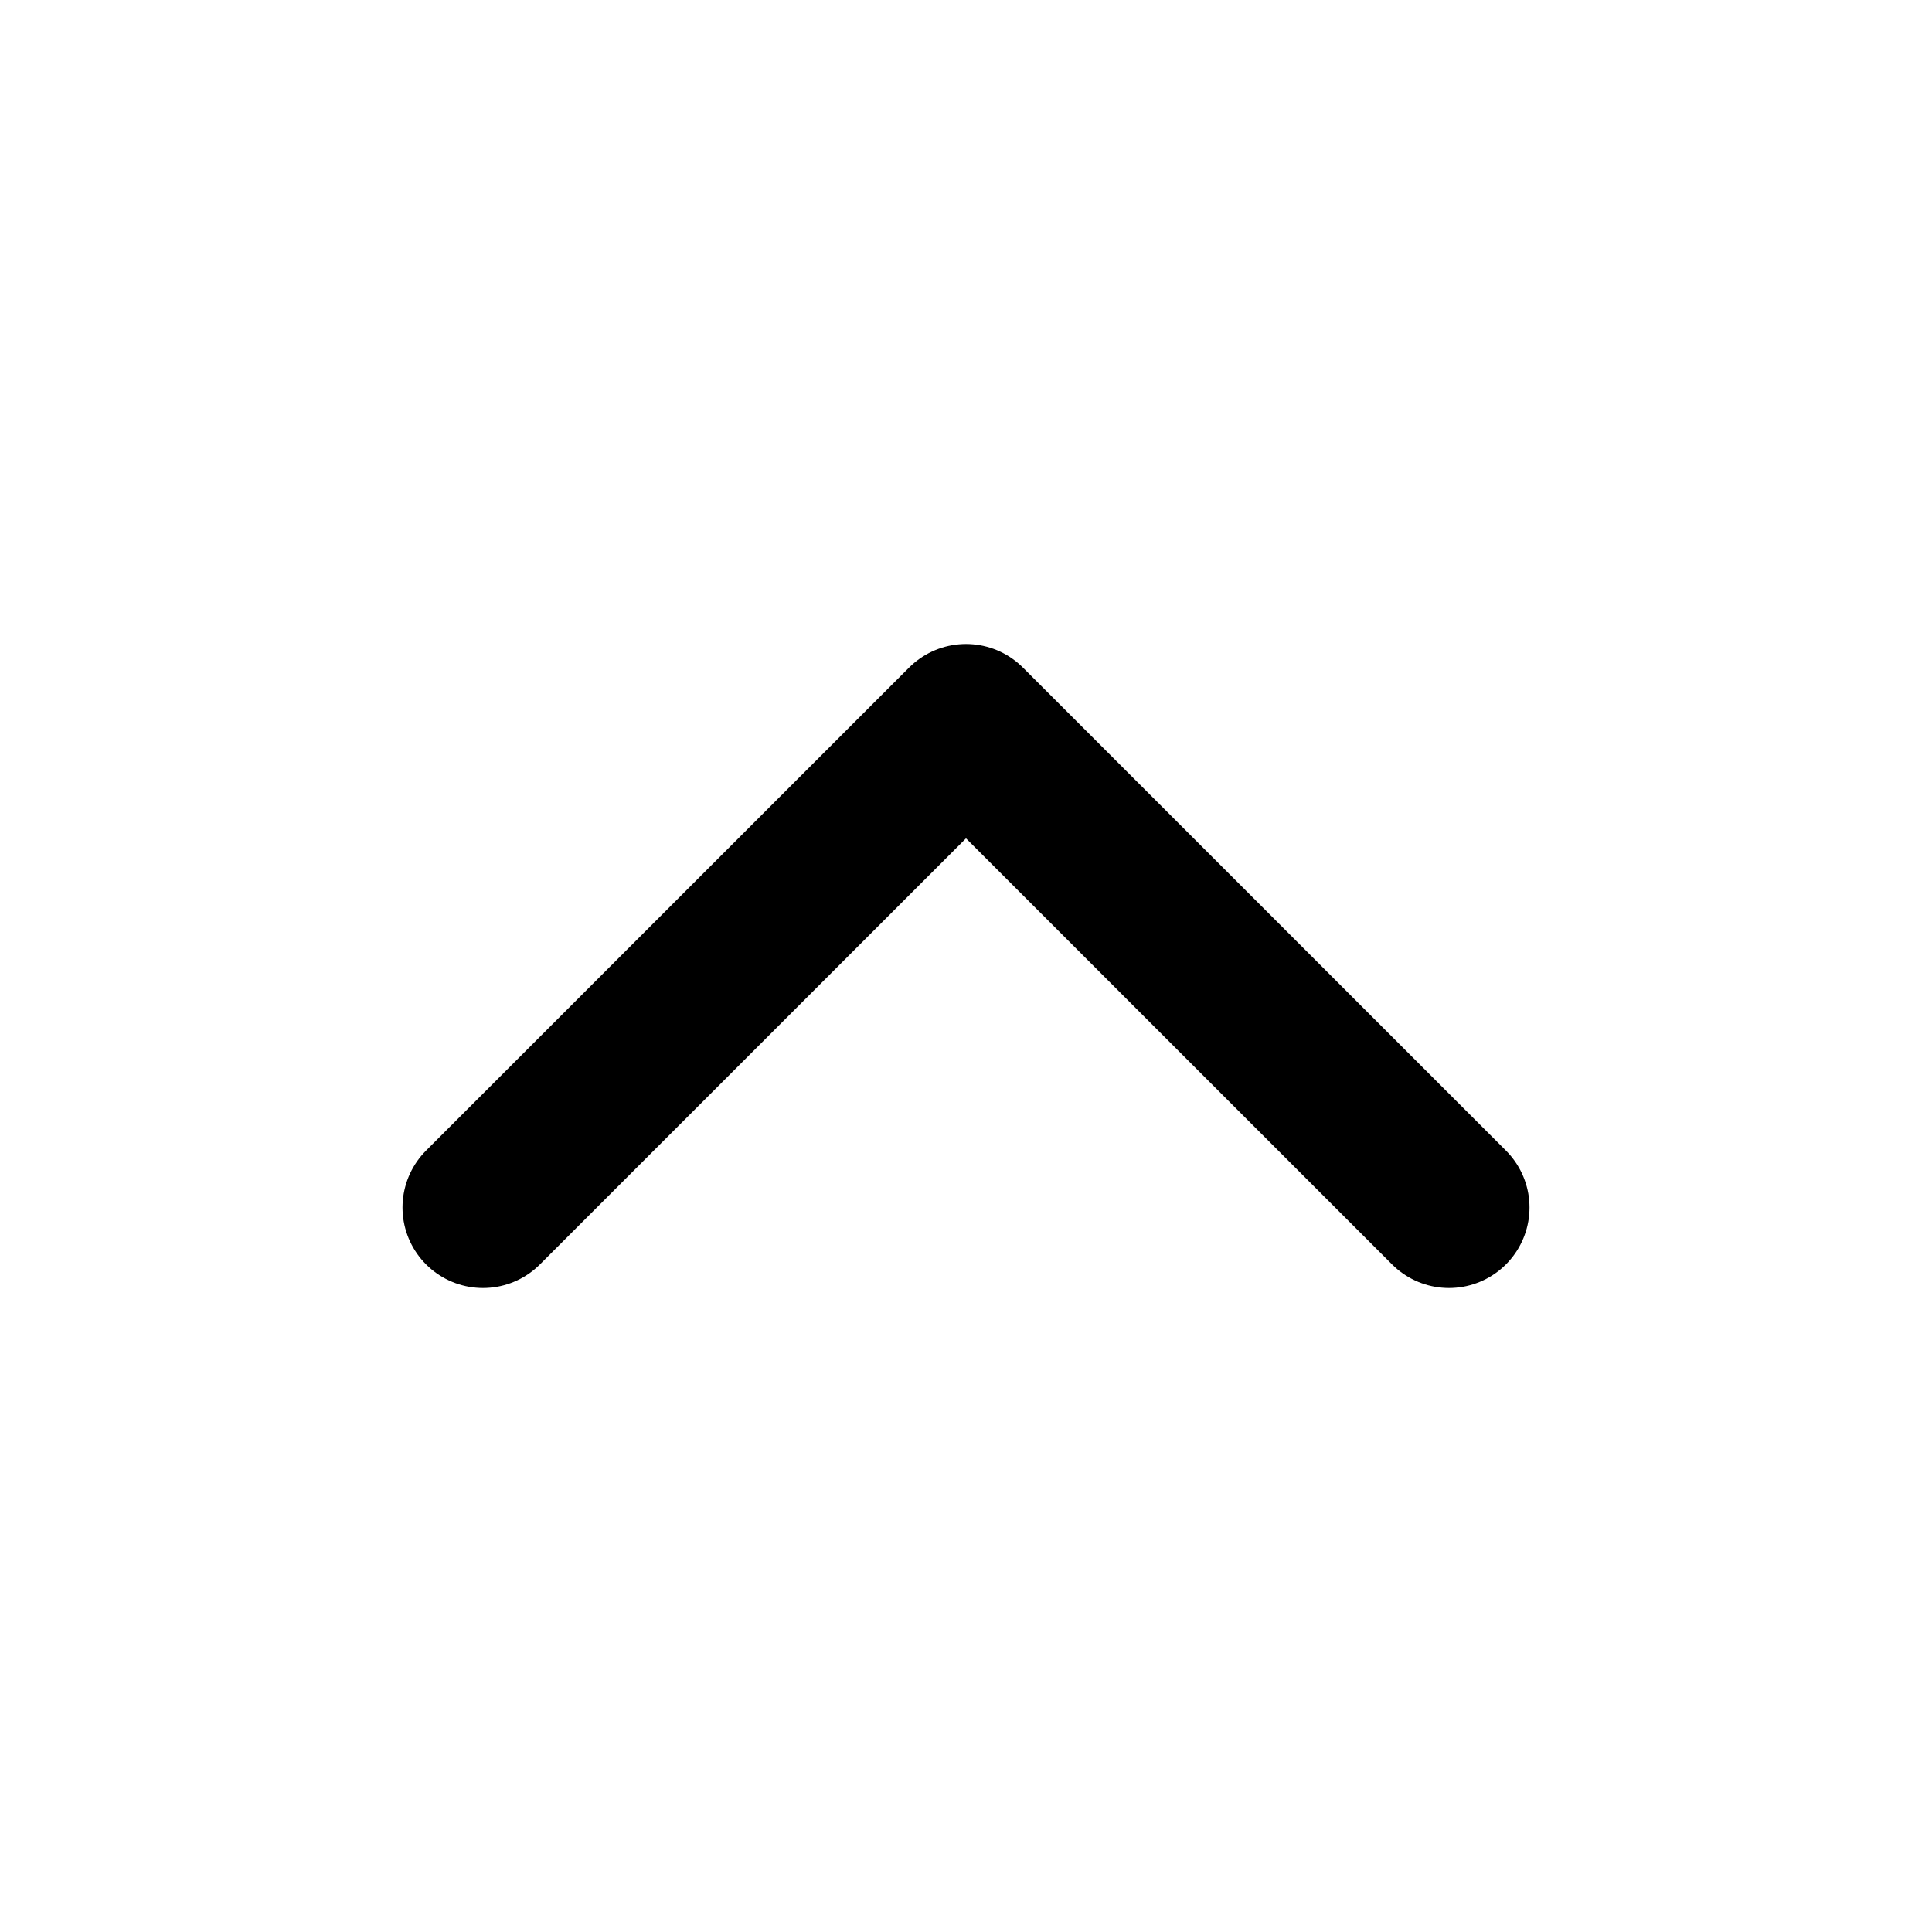
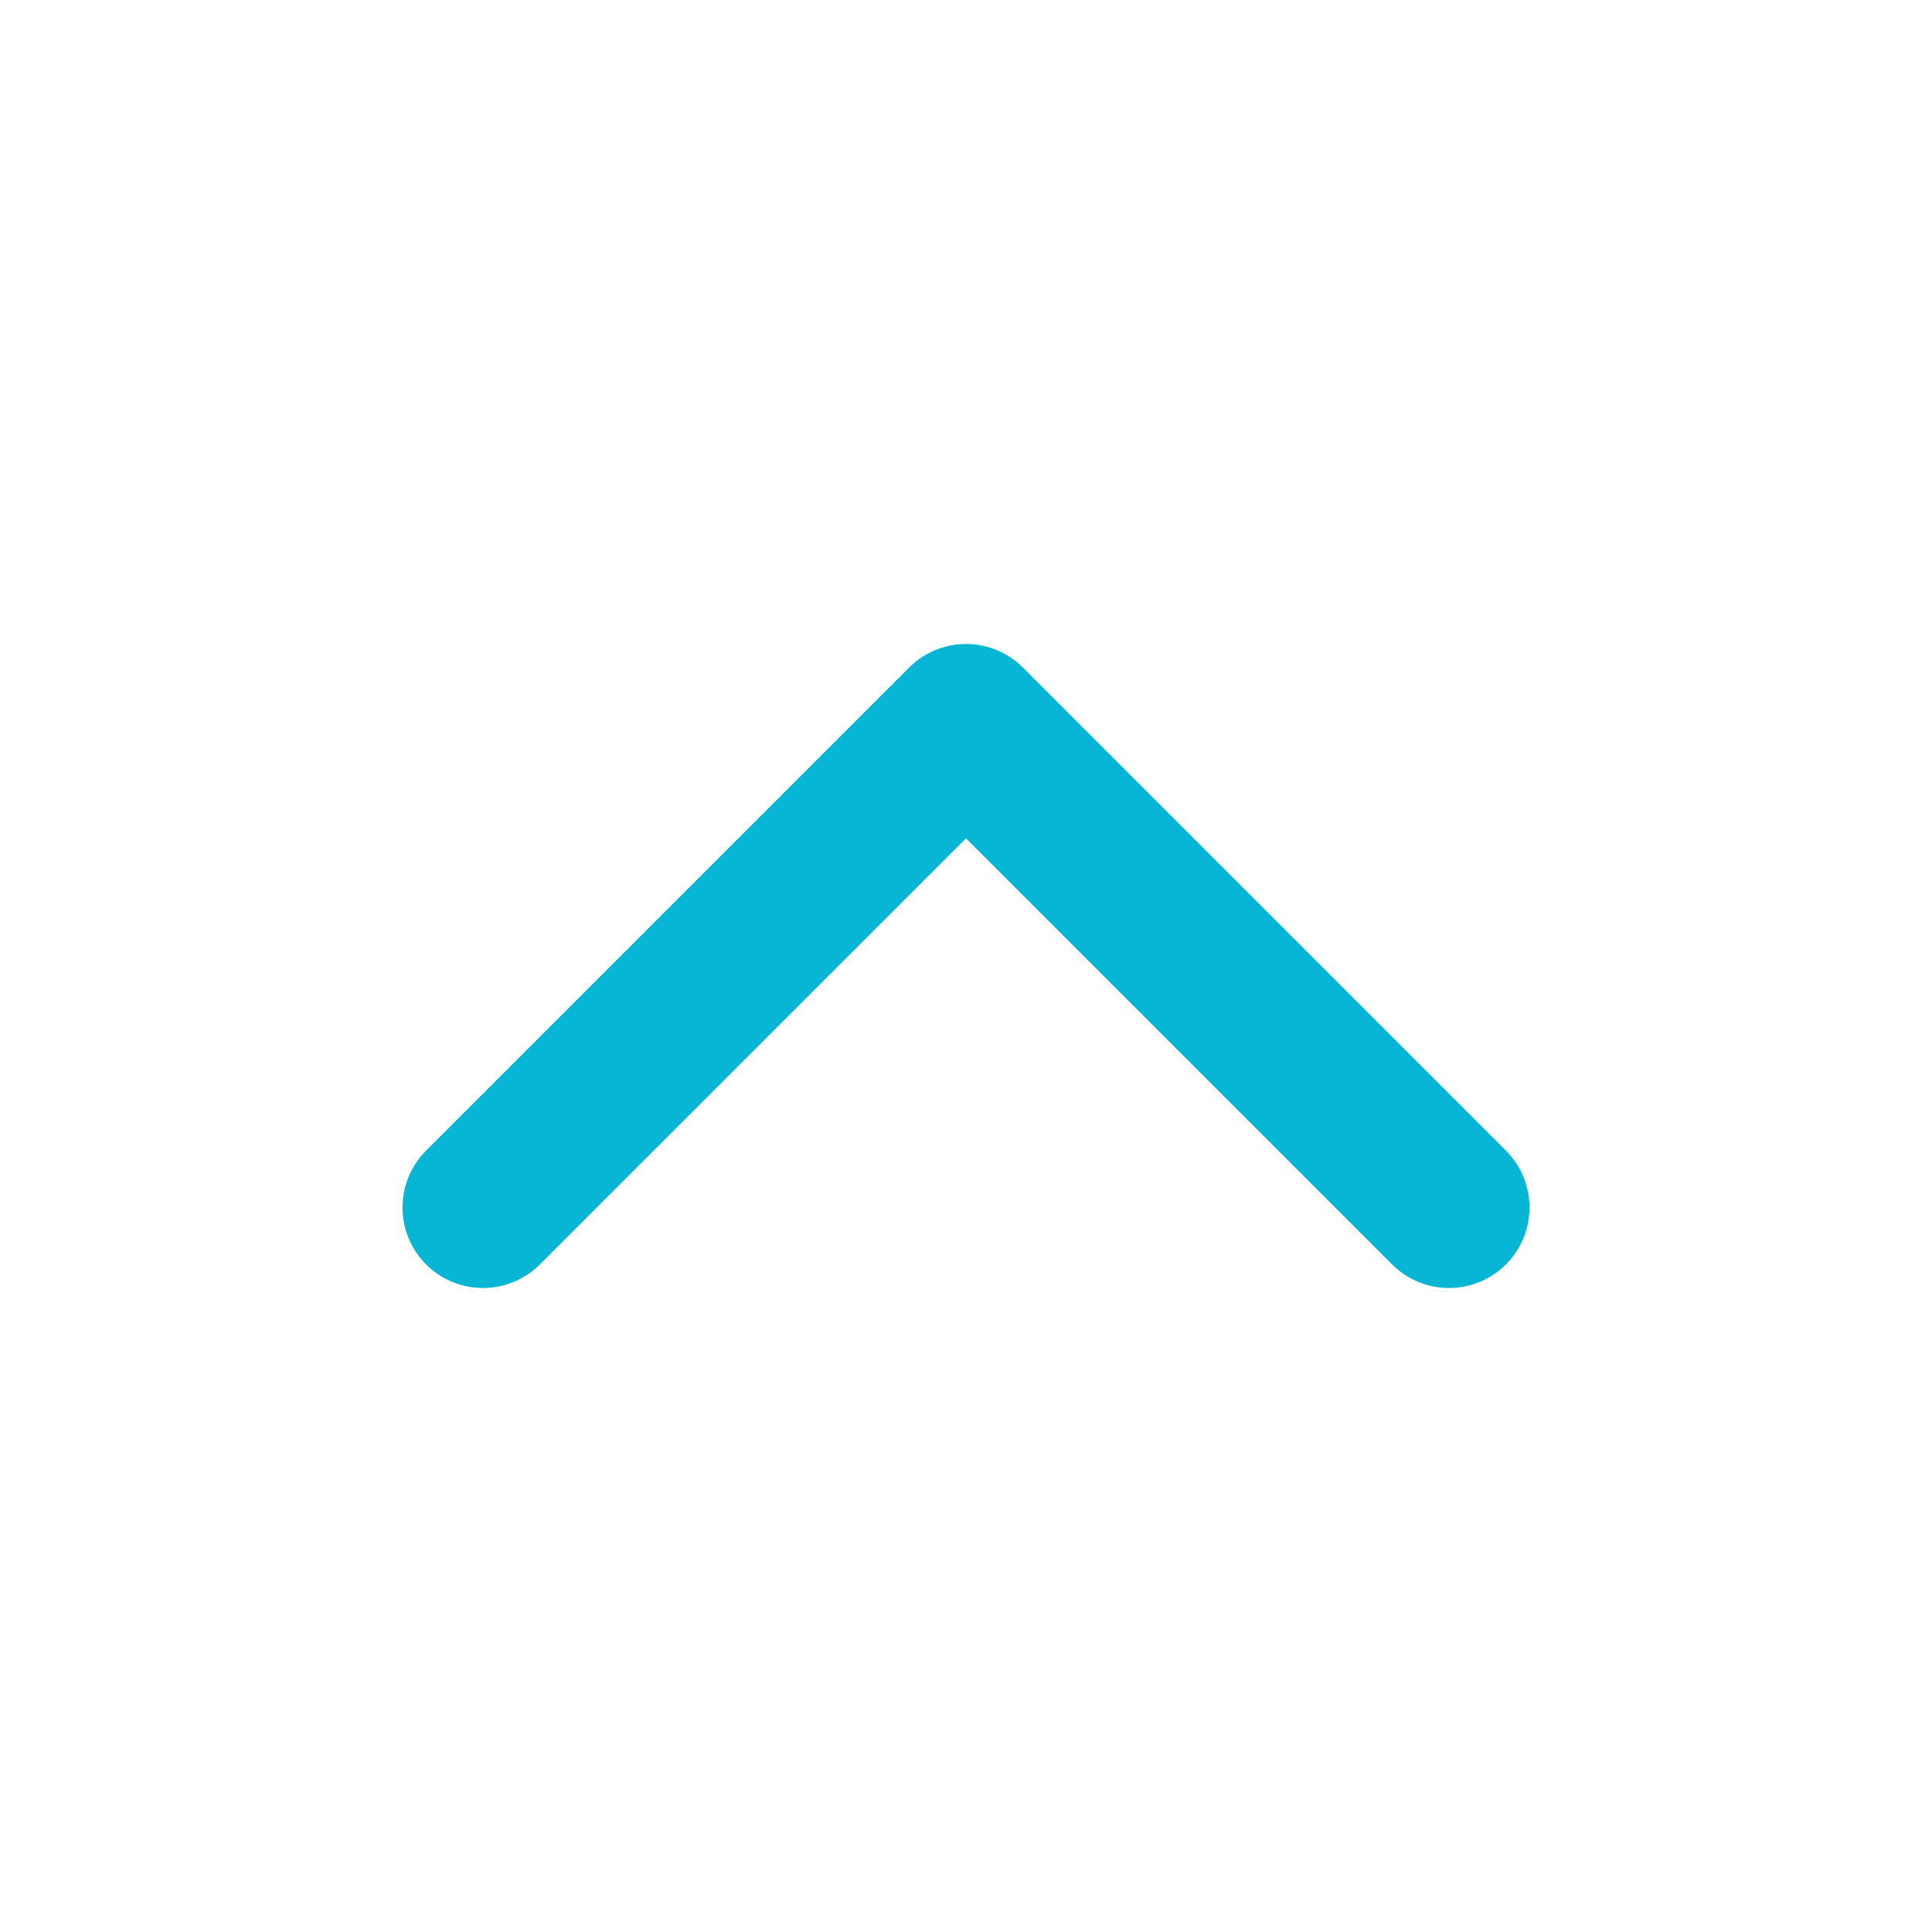
- <svg xmlns="http://www.w3.org/2000/svg" width="24" height="24" viewBox="0 0 24 24" fill="none" stroke="currentColor" stroke-width="2" stroke-linecap="round" stroke-linejoin="round">
+ <svg xmlns="http://www.w3.org/2000/svg" viewBox="0 0 24 24" fill="none" stroke="#06b6d4" stroke-width="2" stroke-linecap="round" stroke-linejoin="round">
  <polyline points="18 15 12 9 6 15" />
</svg>
